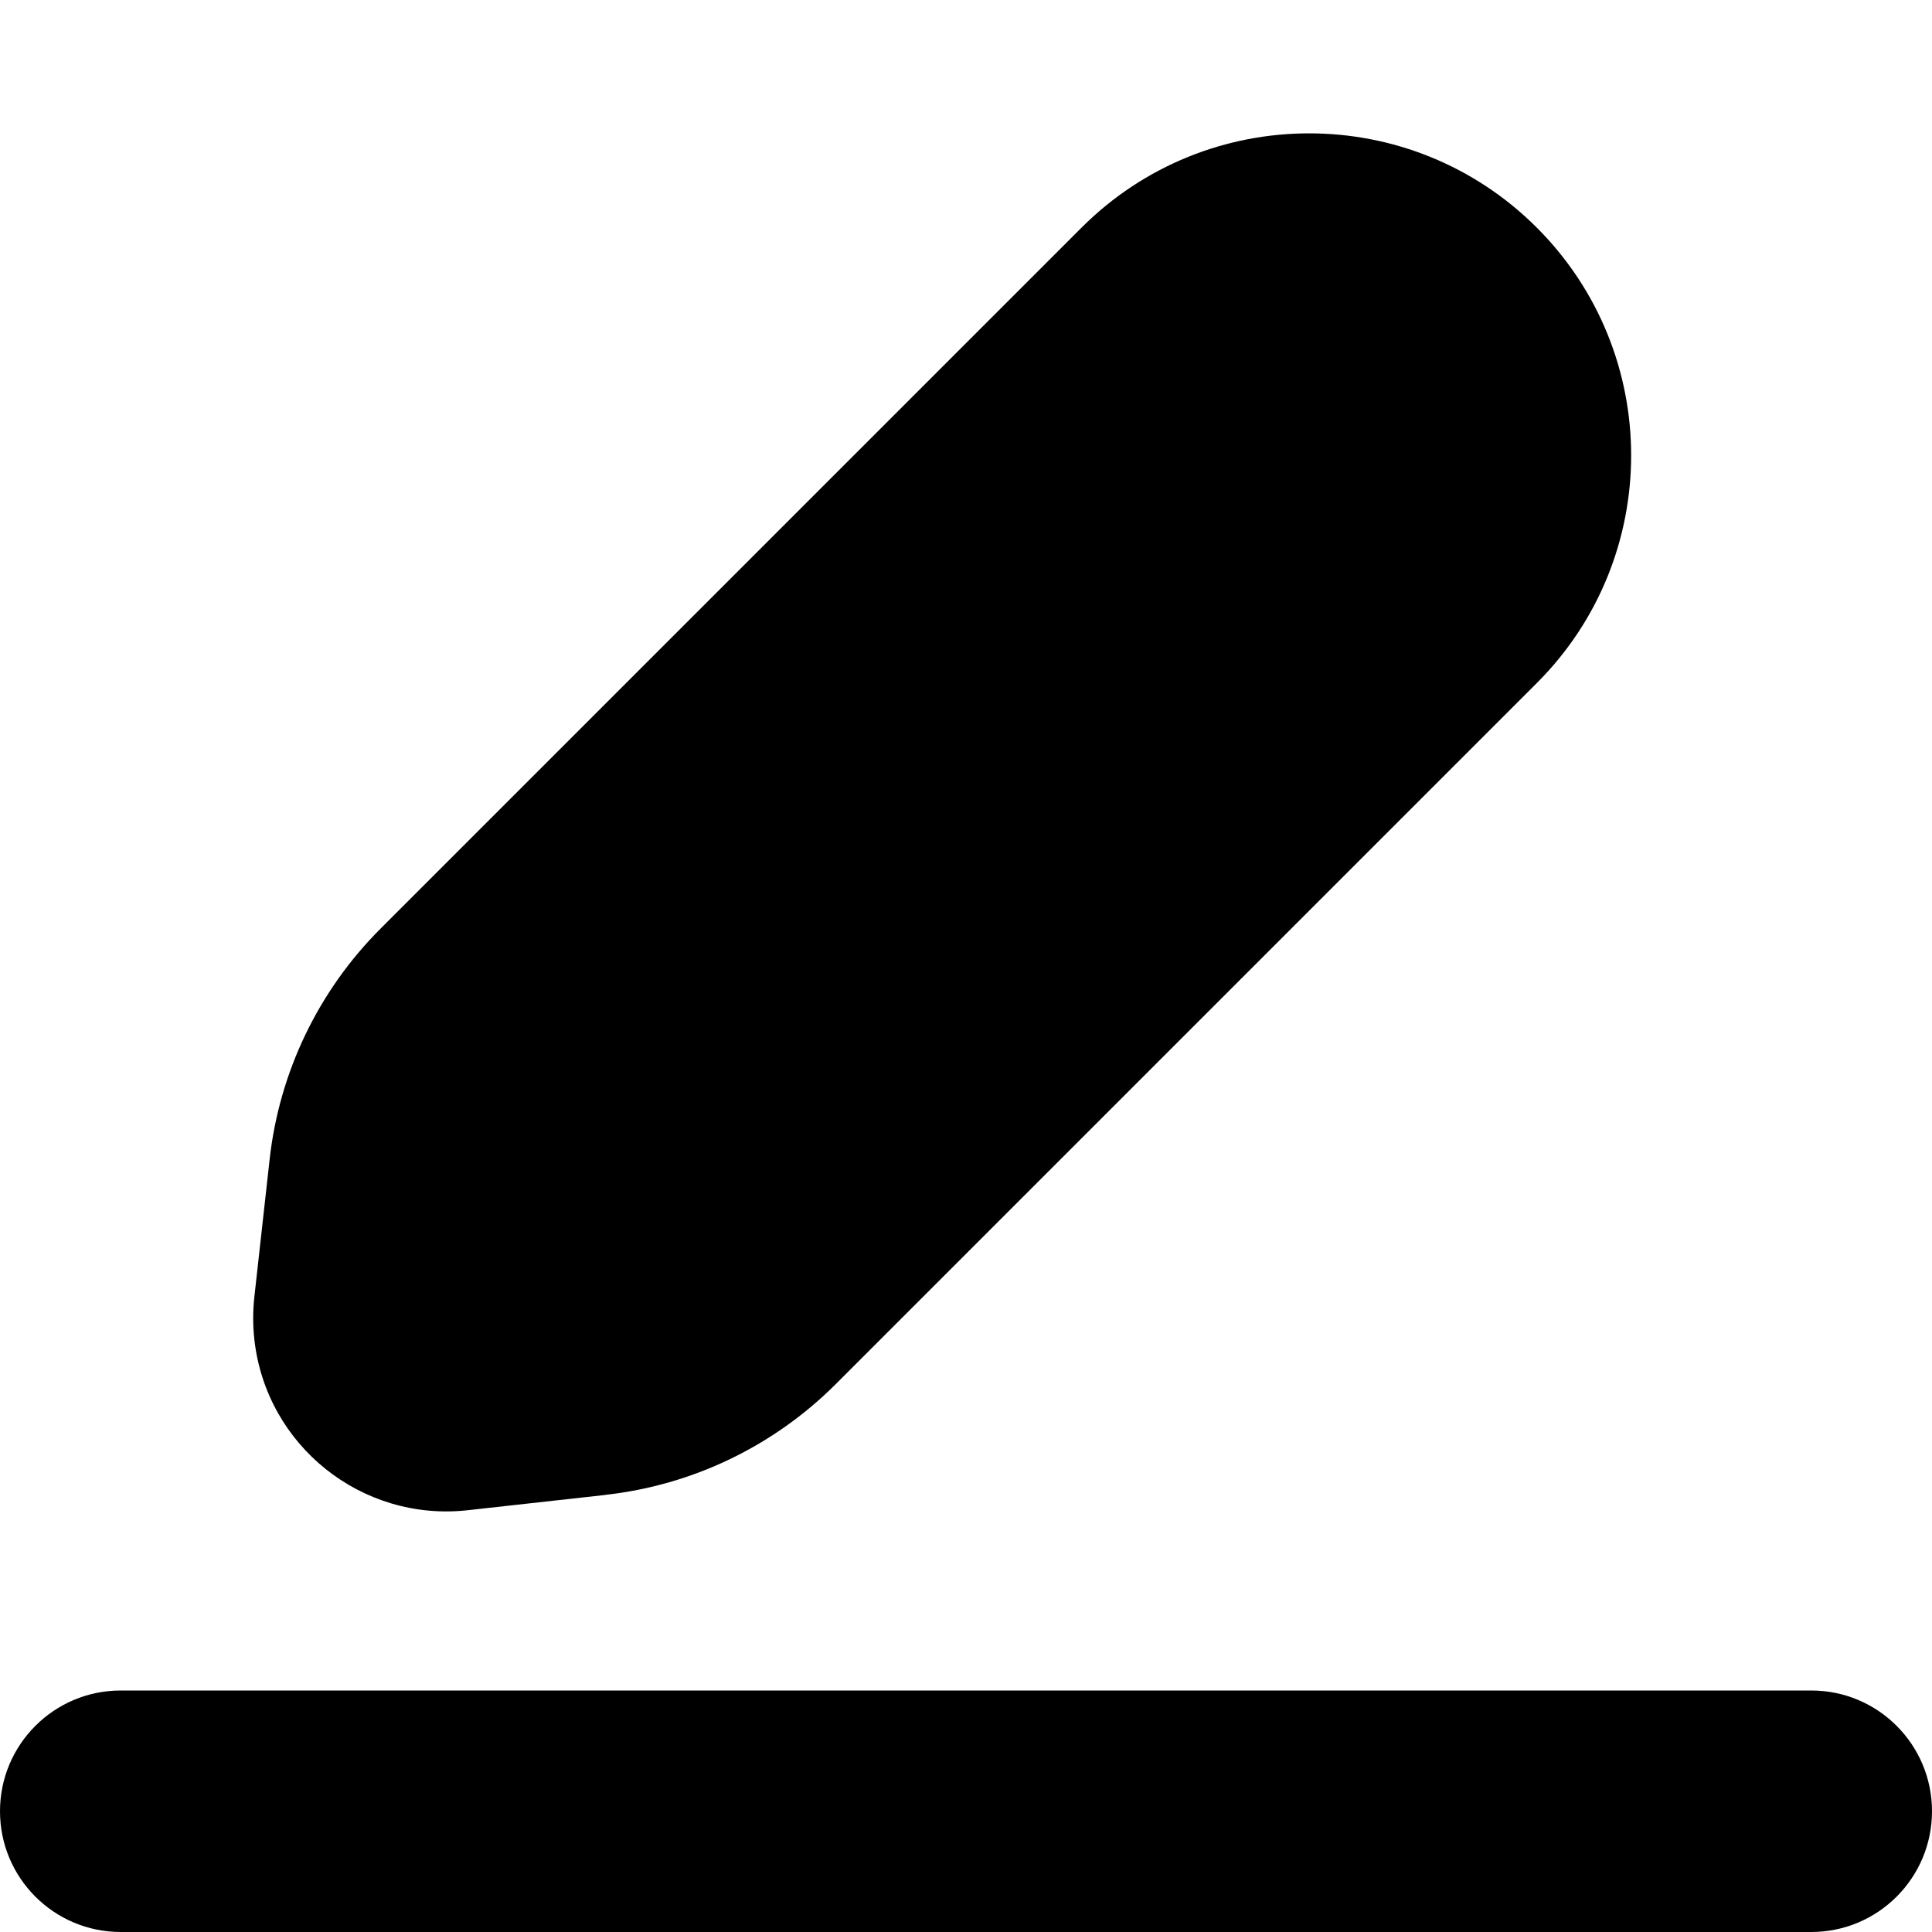
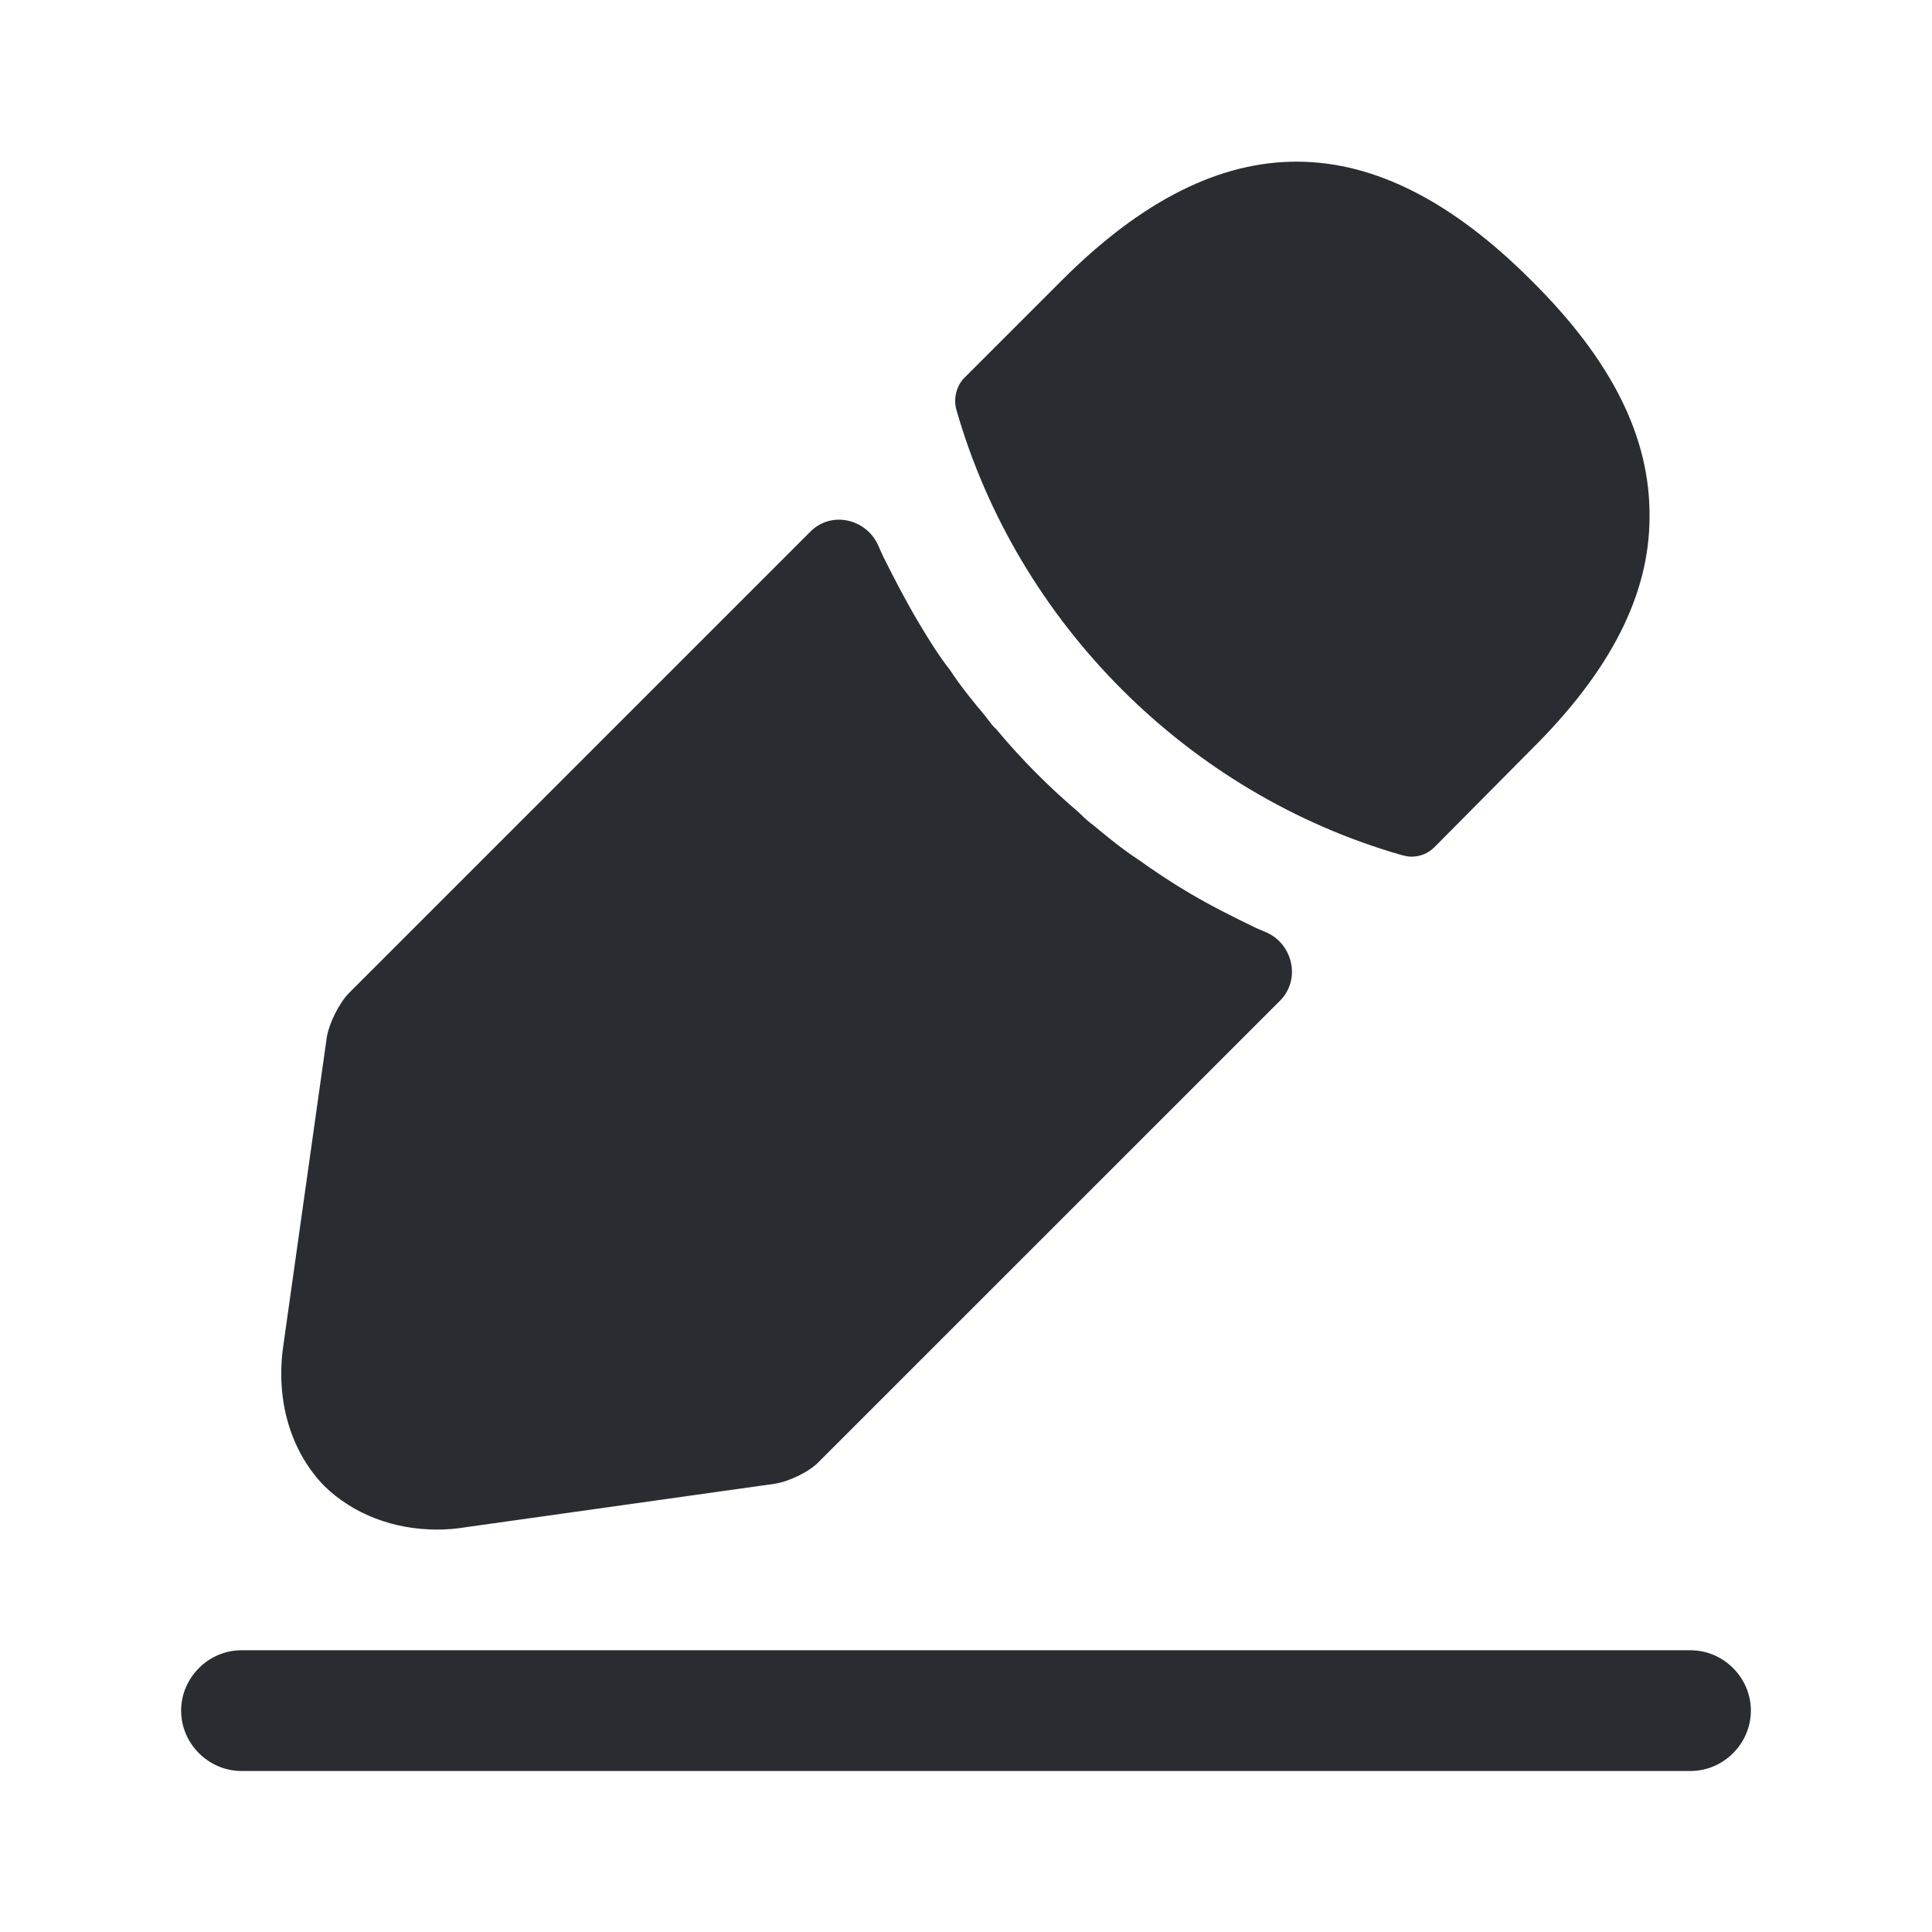
- <svg xmlns="http://www.w3.org/2000/svg" version="1.1" width="32" height="32" viewBox="0 0 32 32">
-   <path d="M2 28h28c1.105 0 2 0.895 2 2s-0.895 2-2 2h-28c-1.105 0-2-0.895-2-2s0.895-2 2-2zM10.025 24.761l-2.278 0.253c-1.756 0.195-3.339-1.071-3.534-2.827-0.026-0.235-0.026-0.472 0-0.707l0.253-2.278c0.16-1.444 0.808-2.791 1.835-3.819l11.612-11.612c2.083-2.083 5.46-2.083 7.542 0s2.083 5.46 0 7.542l-11.612 11.612c-1.028 1.028-2.374 1.675-3.819 1.835z" />
+ <svg xmlns="http://www.w3.org/2000/svg" width="24" height="24" viewBox="0 0 24 24" fill="none">
+   <path d="M21 22H3C2.59 22 2.25 21.66 2.25 21.25C2.25 20.84 2.59 20.5 3 20.5H21C21.41 20.5 21.75 20.84 21.75 21.25C21.75 21.66 21.41 22 21 22Z" fill="#292D32" />
+   <path d="M19.021 3.482C17.081 1.542 15.181 1.492 13.191 3.482L11.981 4.692C11.881 4.792 11.841 4.952 11.881 5.092C12.641 7.742 14.761 9.862 17.411 10.622C17.451 10.632 17.491 10.642 17.531 10.642C17.641 10.642 17.741 10.602 17.821 10.522L19.021 9.312C20.011 8.332 20.491 7.382 20.491 6.422C20.501 5.432 20.021 4.472 19.021 3.482Z" fill="#292D32" />
+   <path d="M15.61 11.531C15.32 11.391 15.04 11.251 14.77 11.091C14.55 10.961 14.34 10.821 14.13 10.671C13.96 10.561 13.76 10.401 13.57 10.241C13.55 10.231 13.48 10.171 13.4 10.091C13.07 9.811 12.7 9.451 12.37 9.051C12.34 9.031 12.29 8.961 12.22 8.871C12.12 8.751 11.95 8.551 11.8 8.321C11.68 8.171 11.54 7.951 11.41 7.731C11.25 7.461 11.11 7.191 10.97 6.911C10.949 6.865 10.929 6.82 10.909 6.775C10.761 6.442 10.326 6.345 10.069 6.602L4.34 12.331C4.21 12.461 4.09 12.711 4.06 12.881L3.52 16.711C3.42 17.391 3.61 18.031 4.03 18.461C4.39 18.811 4.89 19.001 5.43 19.001C5.55 19.001 5.67 18.991 5.79 18.971L9.63 18.431C9.81 18.401 10.06 18.281 10.18 18.151L15.902 12.43C16.161 12.17 16.063 11.725 15.726 11.58C15.688 11.564 15.649 11.548 15.61 11.531Z" fill="#292D32" />
</svg>
